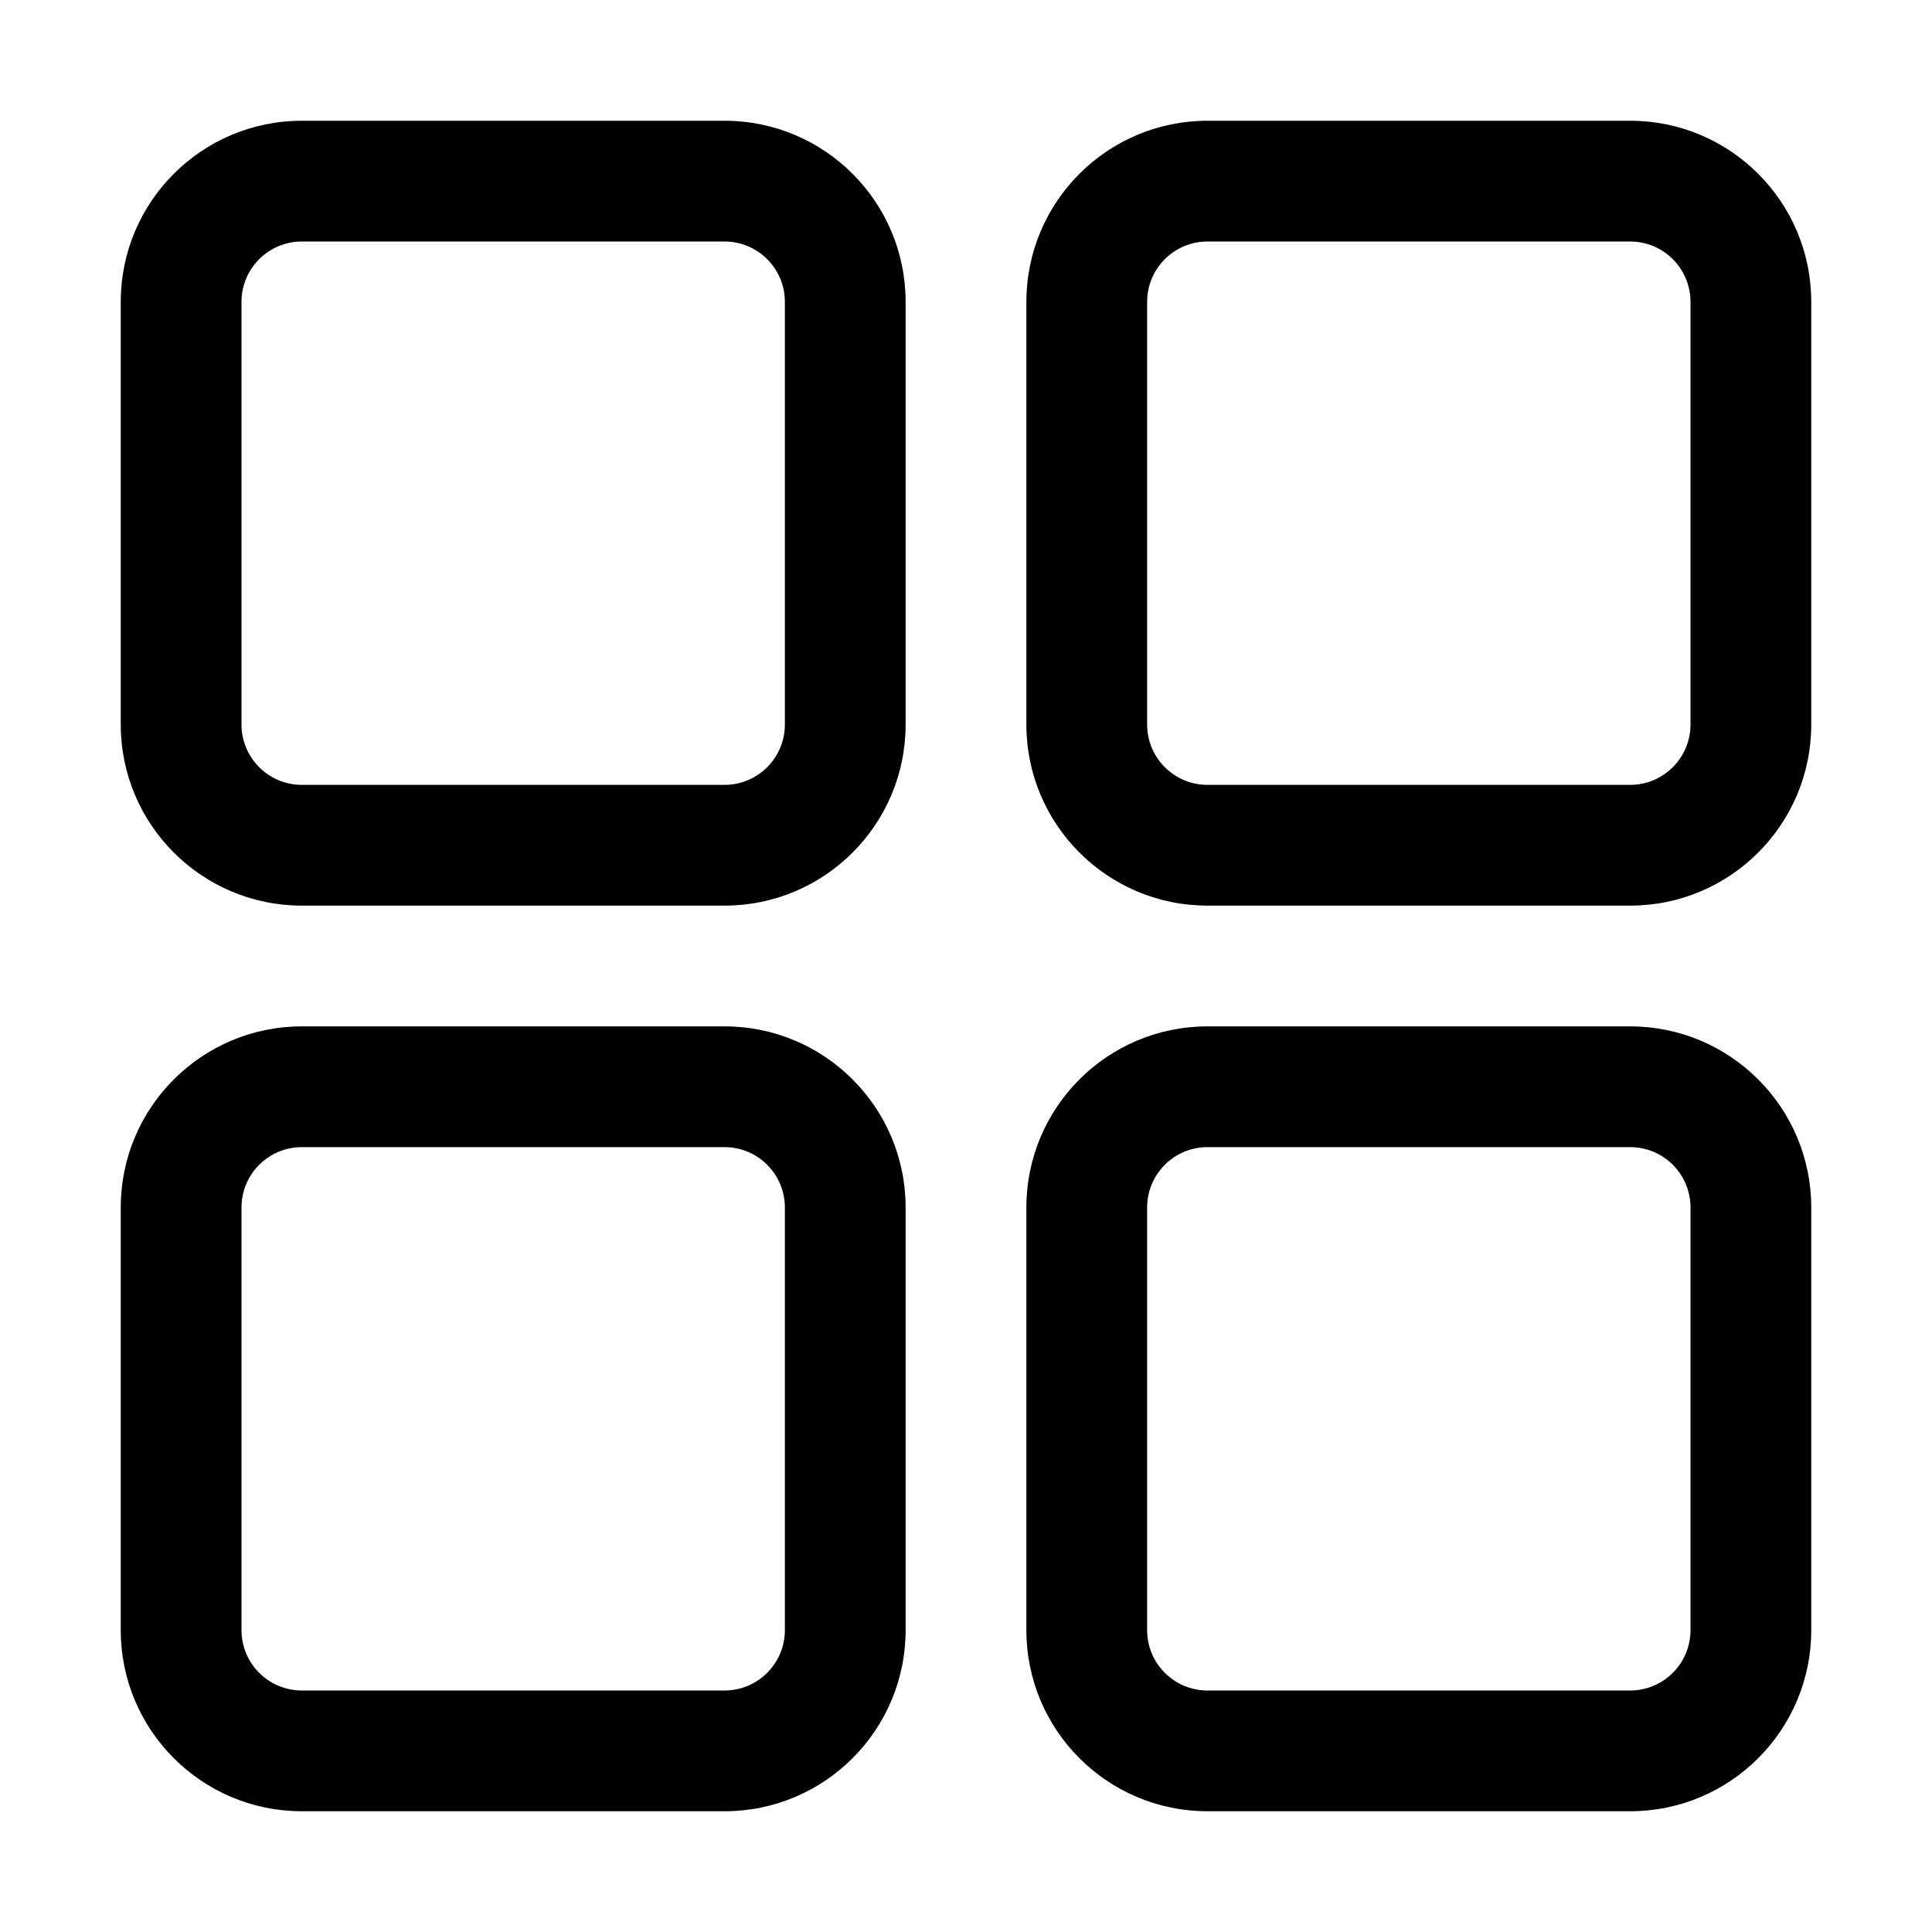
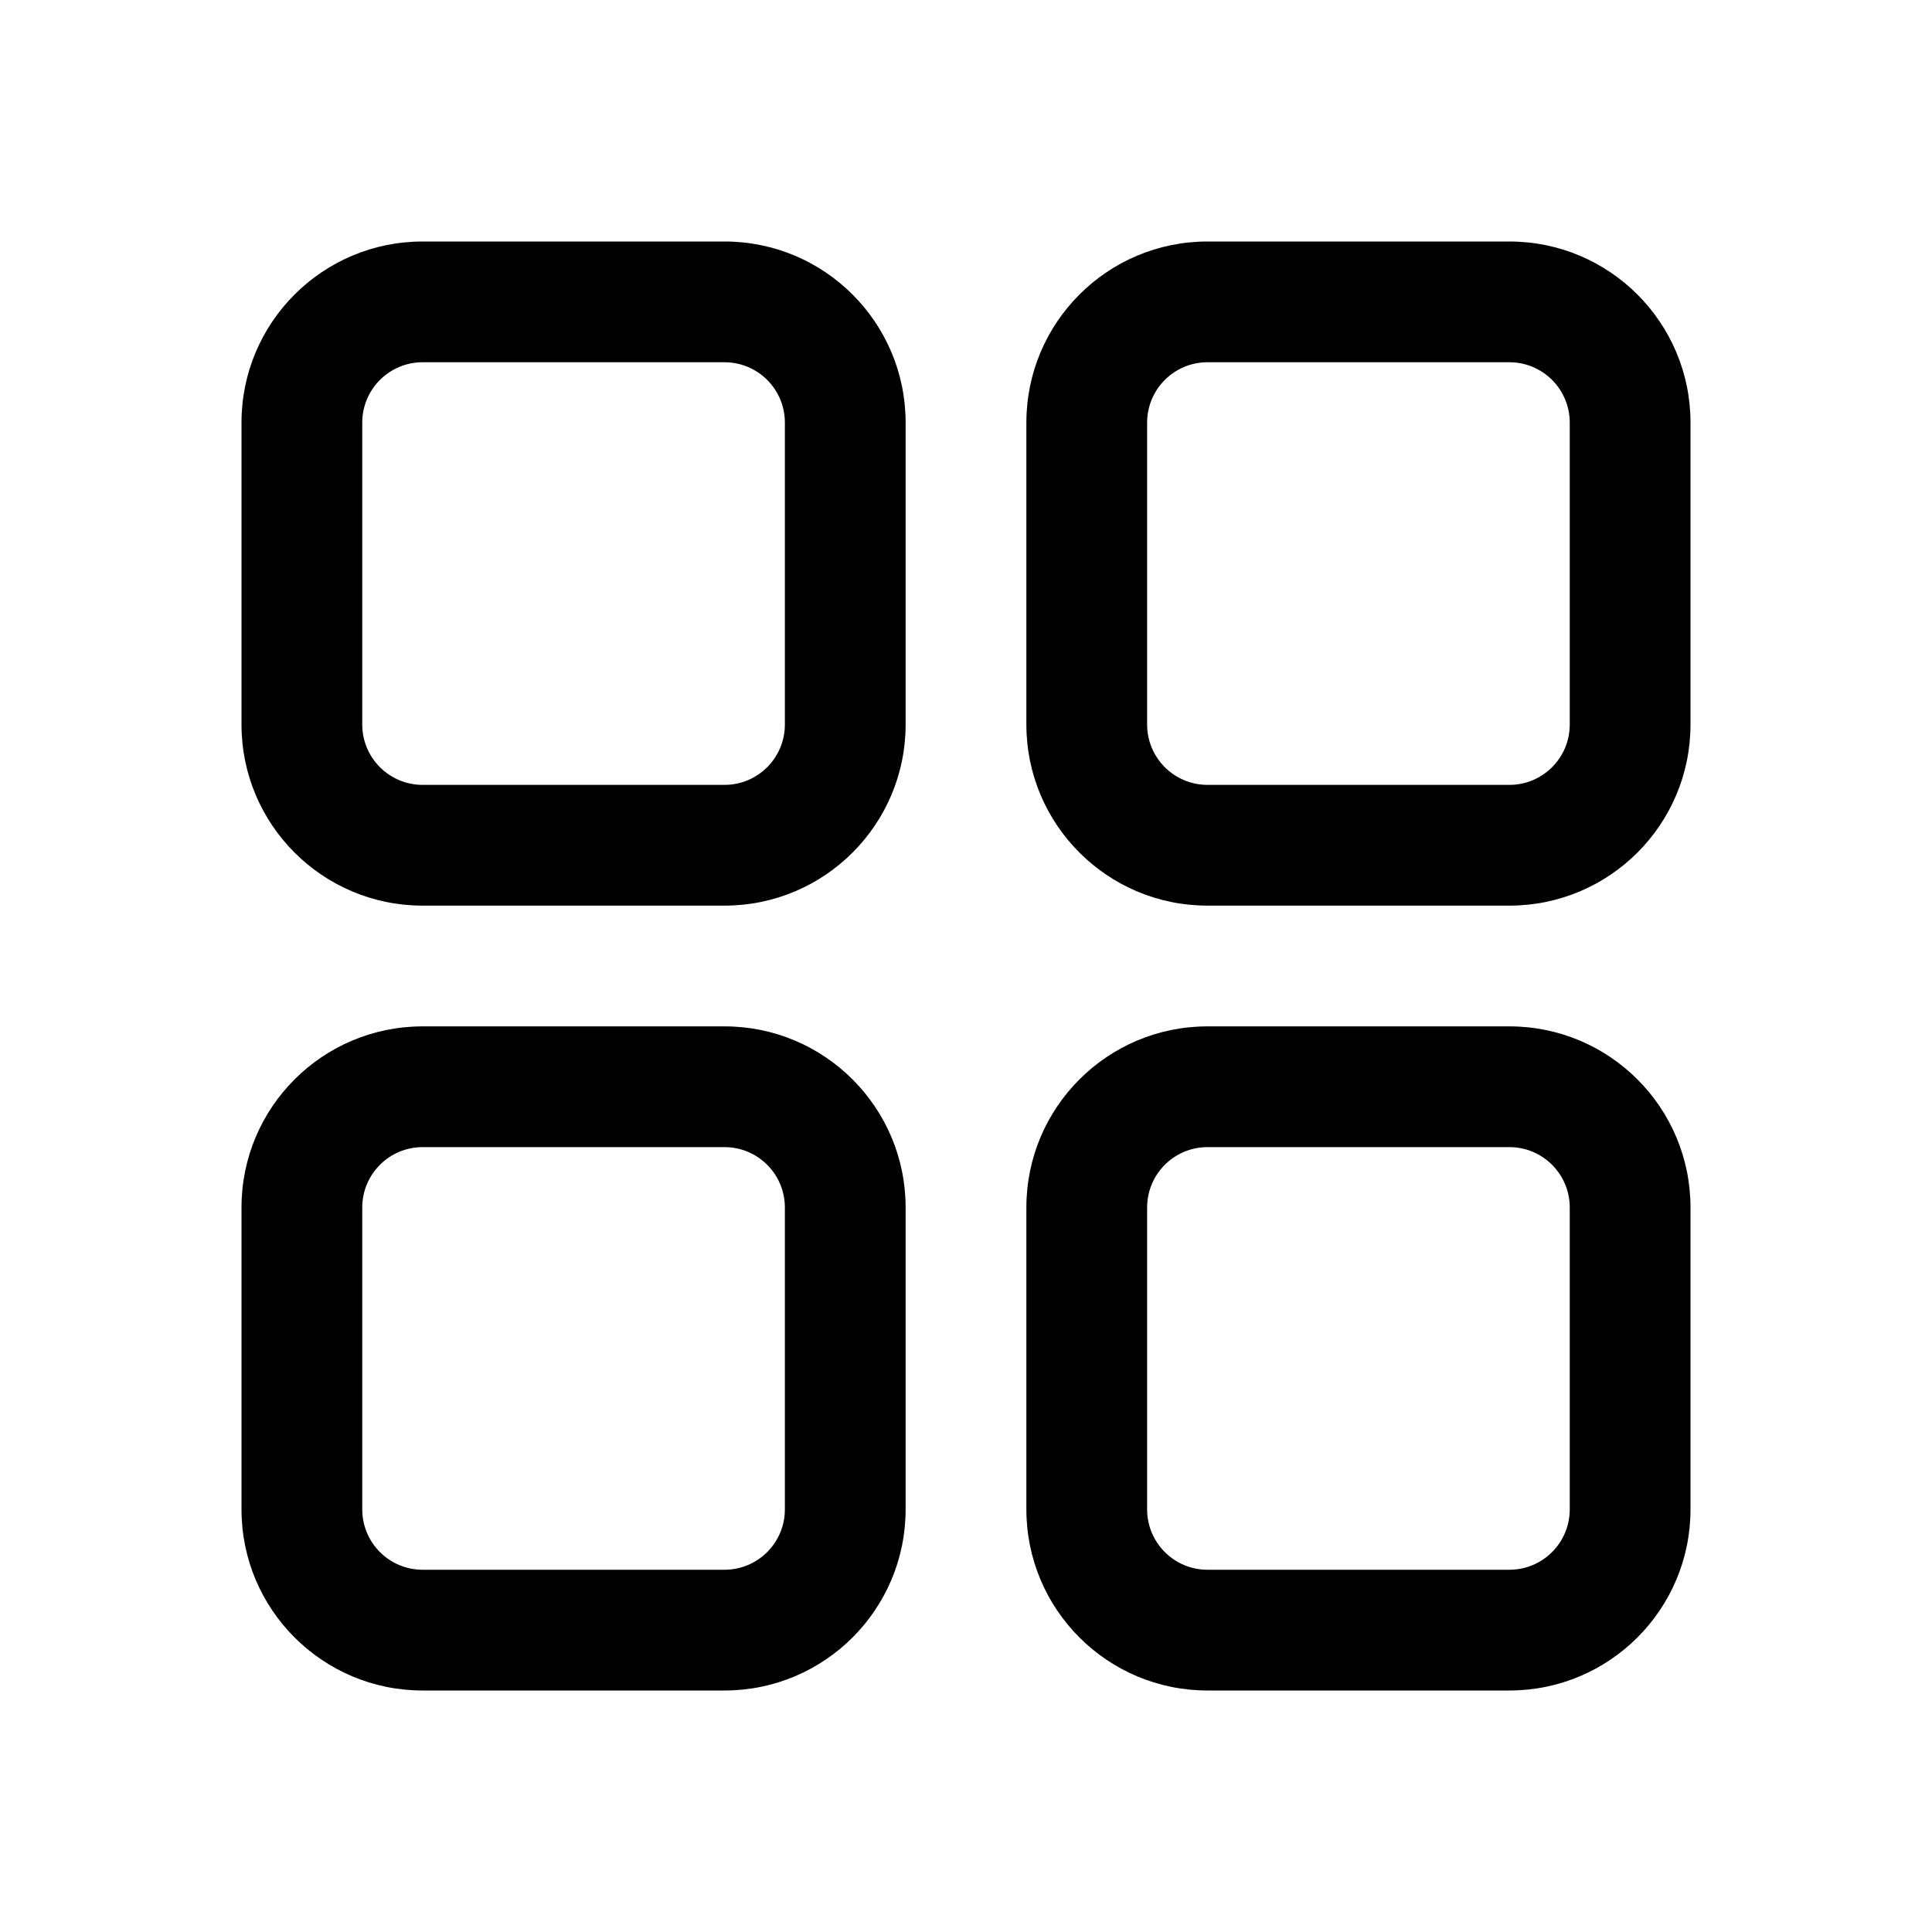
<svg xmlns="http://www.w3.org/2000/svg">
  <symbol id="icon" fill="none" viewBox="0 0 16 16">
-     <path fill="currentColor" fill-rule="evenodd" d="M10 2a.5.5 0 0 0-.5.5V6a.5.5 0 0 0 .5.5h3.5A.5.5 0 0 0 14 6V2.5a.5.5 0 0 0-.5-.5H10Zm-1.5.5A1.5 1.5 0 0 1 10 1h3.5A1.5 1.5 0 0 1 15 2.5V6a1.5 1.5 0 0 1-1.5 1.5H10A1.5 1.5 0 0 1 8.5 6V2.5Zm-6 6A1.5 1.5 0 0 0 1 10v3.5A1.5 1.5 0 0 0 2.5 15H6a1.5 1.5 0 0 0 1.5-1.5V10A1.5 1.5 0 0 0 6 8.5H2.5ZM2 10a.5.5 0 0 1 .5-.5H6a.5.5 0 0 1 .5.5v3.5a.5.5 0 0 1-.5.5H2.5a.5.5 0 0 1-.5-.5V10Zm8-1.5A1.5 1.5 0 0 0 8.5 10v3.5A1.5 1.5 0 0 0 10 15h3.5a1.5 1.5 0 0 0 1.5-1.5V10a1.5 1.5 0 0 0-1.5-1.5H10ZM9.5 10a.5.5 0 0 1 .5-.5h3.5a.5.5 0 0 1 .5.5v3.5a.5.5 0 0 1-.5.5H10a.5.5 0 0 1-.5-.5V10ZM2 2.5a.5.5 0 0 1 .5-.5H6a.5.5 0 0 1 .5.5V6a.5.5 0 0 1-.5.5H2.5A.5.5 0 0 1 2 6V2.5ZM2.5 1A1.5 1.5 0 0 0 1 2.5V6a1.5 1.5 0 0 0 1.5 1.5H6A1.5 1.5 0 0 0 7.5 6V2.5A1.5 1.5 0 0 0 6 1H2.5Z" clip-rule="evenodd" />
+     <path fill="currentColor" d="M6 8.5A1.5 1.5 0 0 1 7.5 10v2.5A1.5 1.5 0 0 1 6 14H3.5A1.5 1.5 0 0 1 2 12.5V10a1.5 1.5 0 0 1 1.5-1.5H6Zm6.5 0A1.5 1.5 0 0 1 14 10v2.5a1.5 1.5 0 0 1-1.5 1.5H10a1.5 1.5 0 0 1-1.5-1.5V10A1.5 1.5 0 0 1 10 8.5h2.5Zm-9 1a.5.5 0 0 0-.5.5v2.5a.5.5 0 0 0 .5.5H6a.5.5 0 0 0 .5-.5V10a.5.5 0 0 0-.5-.5H3.5Zm6.5 0a.5.5 0 0 0-.5.5v2.5a.5.5 0 0 0 .5.5h2.5a.5.5 0 0 0 .5-.5V10a.5.5 0 0 0-.5-.5H10ZM6 2a1.5 1.5 0 0 1 1.5 1.5V6A1.5 1.5 0 0 1 6 7.5H3.5A1.5 1.5 0 0 1 2 6V3.5A1.5 1.5 0 0 1 3.5 2H6Zm6.5 0A1.5 1.5 0 0 1 14 3.5V6a1.5 1.5 0 0 1-1.5 1.5H10A1.5 1.5 0 0 1 8.5 6V3.5A1.5 1.5 0 0 1 10 2h2.5Zm-9 1a.5.5 0 0 0-.5.5V6a.5.5 0 0 0 .5.5H6a.5.5 0 0 0 .5-.5V3.5A.5.5 0 0 0 6 3H3.5ZM10 3a.5.5 0 0 0-.5.5V6a.5.5 0 0 0 .5.5h2.5A.5.5 0 0 0 13 6V3.5a.5.5 0 0 0-.5-.5H10Z" />
  </symbol>
  <symbol id="icon-large" fill="none" viewBox="0 0 24 24">
-     <path fill="currentColor" fill-rule="evenodd" d="M14.5 4a.5.5 0 0 0-.5.5v5a.5.5 0 0 0 .5.5h5a.5.5 0 0 0 .5-.5v-5a.5.5 0 0 0-.5-.5h-5Zm-1.5.5A1.5 1.5 0 0 1 14.5 3h5A1.5 1.5 0 0 1 21 4.5v5a1.5 1.5 0 0 1-1.5 1.5h-5A1.5 1.5 0 0 1 13 9.5v-5ZM4.5 13A1.5 1.5 0 0 0 3 14.5v5A1.5 1.5 0 0 0 4.5 21h5a1.5 1.5 0 0 0 1.5-1.5v-5A1.5 1.5 0 0 0 9.5 13h-5ZM4 14.5a.5.5 0 0 1 .5-.5h5a.5.5 0 0 1 .5.5v5a.5.5 0 0 1-.5.5h-5a.5.5 0 0 1-.5-.5v-5Zm10 0a.5.5 0 0 1 .5-.5h5a.5.5 0 0 1 .5.5v5a.5.5 0 0 1-.5.5h-5a.5.5 0 0 1-.5-.5v-5Zm.5-1.5a1.5 1.5 0 0 0-1.5 1.5v5a1.5 1.5 0 0 0 1.5 1.5h5a1.5 1.5 0 0 0 1.5-1.5v-5a1.5 1.5 0 0 0-1.5-1.5h-5ZM4 4.5a.5.5 0 0 1 .5-.5h5a.5.5 0 0 1 .5.5v5a.5.5 0 0 1-.5.5h-5a.5.5 0 0 1-.5-.5v-5ZM4.5 3A1.5 1.5 0 0 0 3 4.5v5A1.5 1.5 0 0 0 4.5 11h5A1.5 1.5 0 0 0 11 9.5v-5A1.5 1.5 0 0 0 9.5 3h-5Z" clip-rule="evenodd" />
+     <path fill="currentColor" fill-rule="evenodd" d="M20 4.5a.5.5 0 0 0-.5-.5h-5a.5.5 0 0 0-.5.5v5a.5.5 0 0 0 .5.5h5a.5.5 0 0 0 .5-.5v-5Zm1 5a1.5 1.5 0 0 1-1.5 1.5h-5A1.5 1.5 0 0 1 13 9.5v-5A1.5 1.5 0 0 1 14.5 3h5A1.5 1.5 0 0 1 21 4.5v5ZM9.5 14a.5.5 0 0 1 .5.5v5a.5.5 0 0 1-.5.5h-5a.5.5 0 0 1-.5-.5v-5a.5.5 0 0 1 .5-.5h5Zm0 7a1.5 1.5 0 0 0 1.5-1.5v-5A1.5 1.5 0 0 0 9.5 13h-5A1.5 1.5 0 0 0 3 14.5v5A1.5 1.5 0 0 0 4.5 21h5Zm10-7a.5.5 0 0 1 .5.5v5a.5.5 0 0 1-.5.5h-5a.5.5 0 0 1-.5-.5v-5a.5.5 0 0 1 .5-.5h5Zm0 7a1.5 1.5 0 0 0 1.5-1.5v-5a1.5 1.5 0 0 0-1.5-1.5h-5a1.5 1.5 0 0 0-1.5 1.5v5a1.5 1.5 0 0 0 1.5 1.5h5ZM9.5 4a.5.5 0 0 1 .5.5v5a.5.5 0 0 1-.5.5h-5a.5.5 0 0 1-.5-.5v-5a.5.5 0 0 1 .5-.5h5Zm0 7A1.5 1.5 0 0 0 11 9.5v-5A1.5 1.5 0 0 0 9.5 3h-5A1.5 1.5 0 0 0 3 4.5v5A1.5 1.5 0 0 0 4.5 11h5Z" clip-rule="evenodd" />
  </symbol>
  <use href="#icon" />
</svg>
